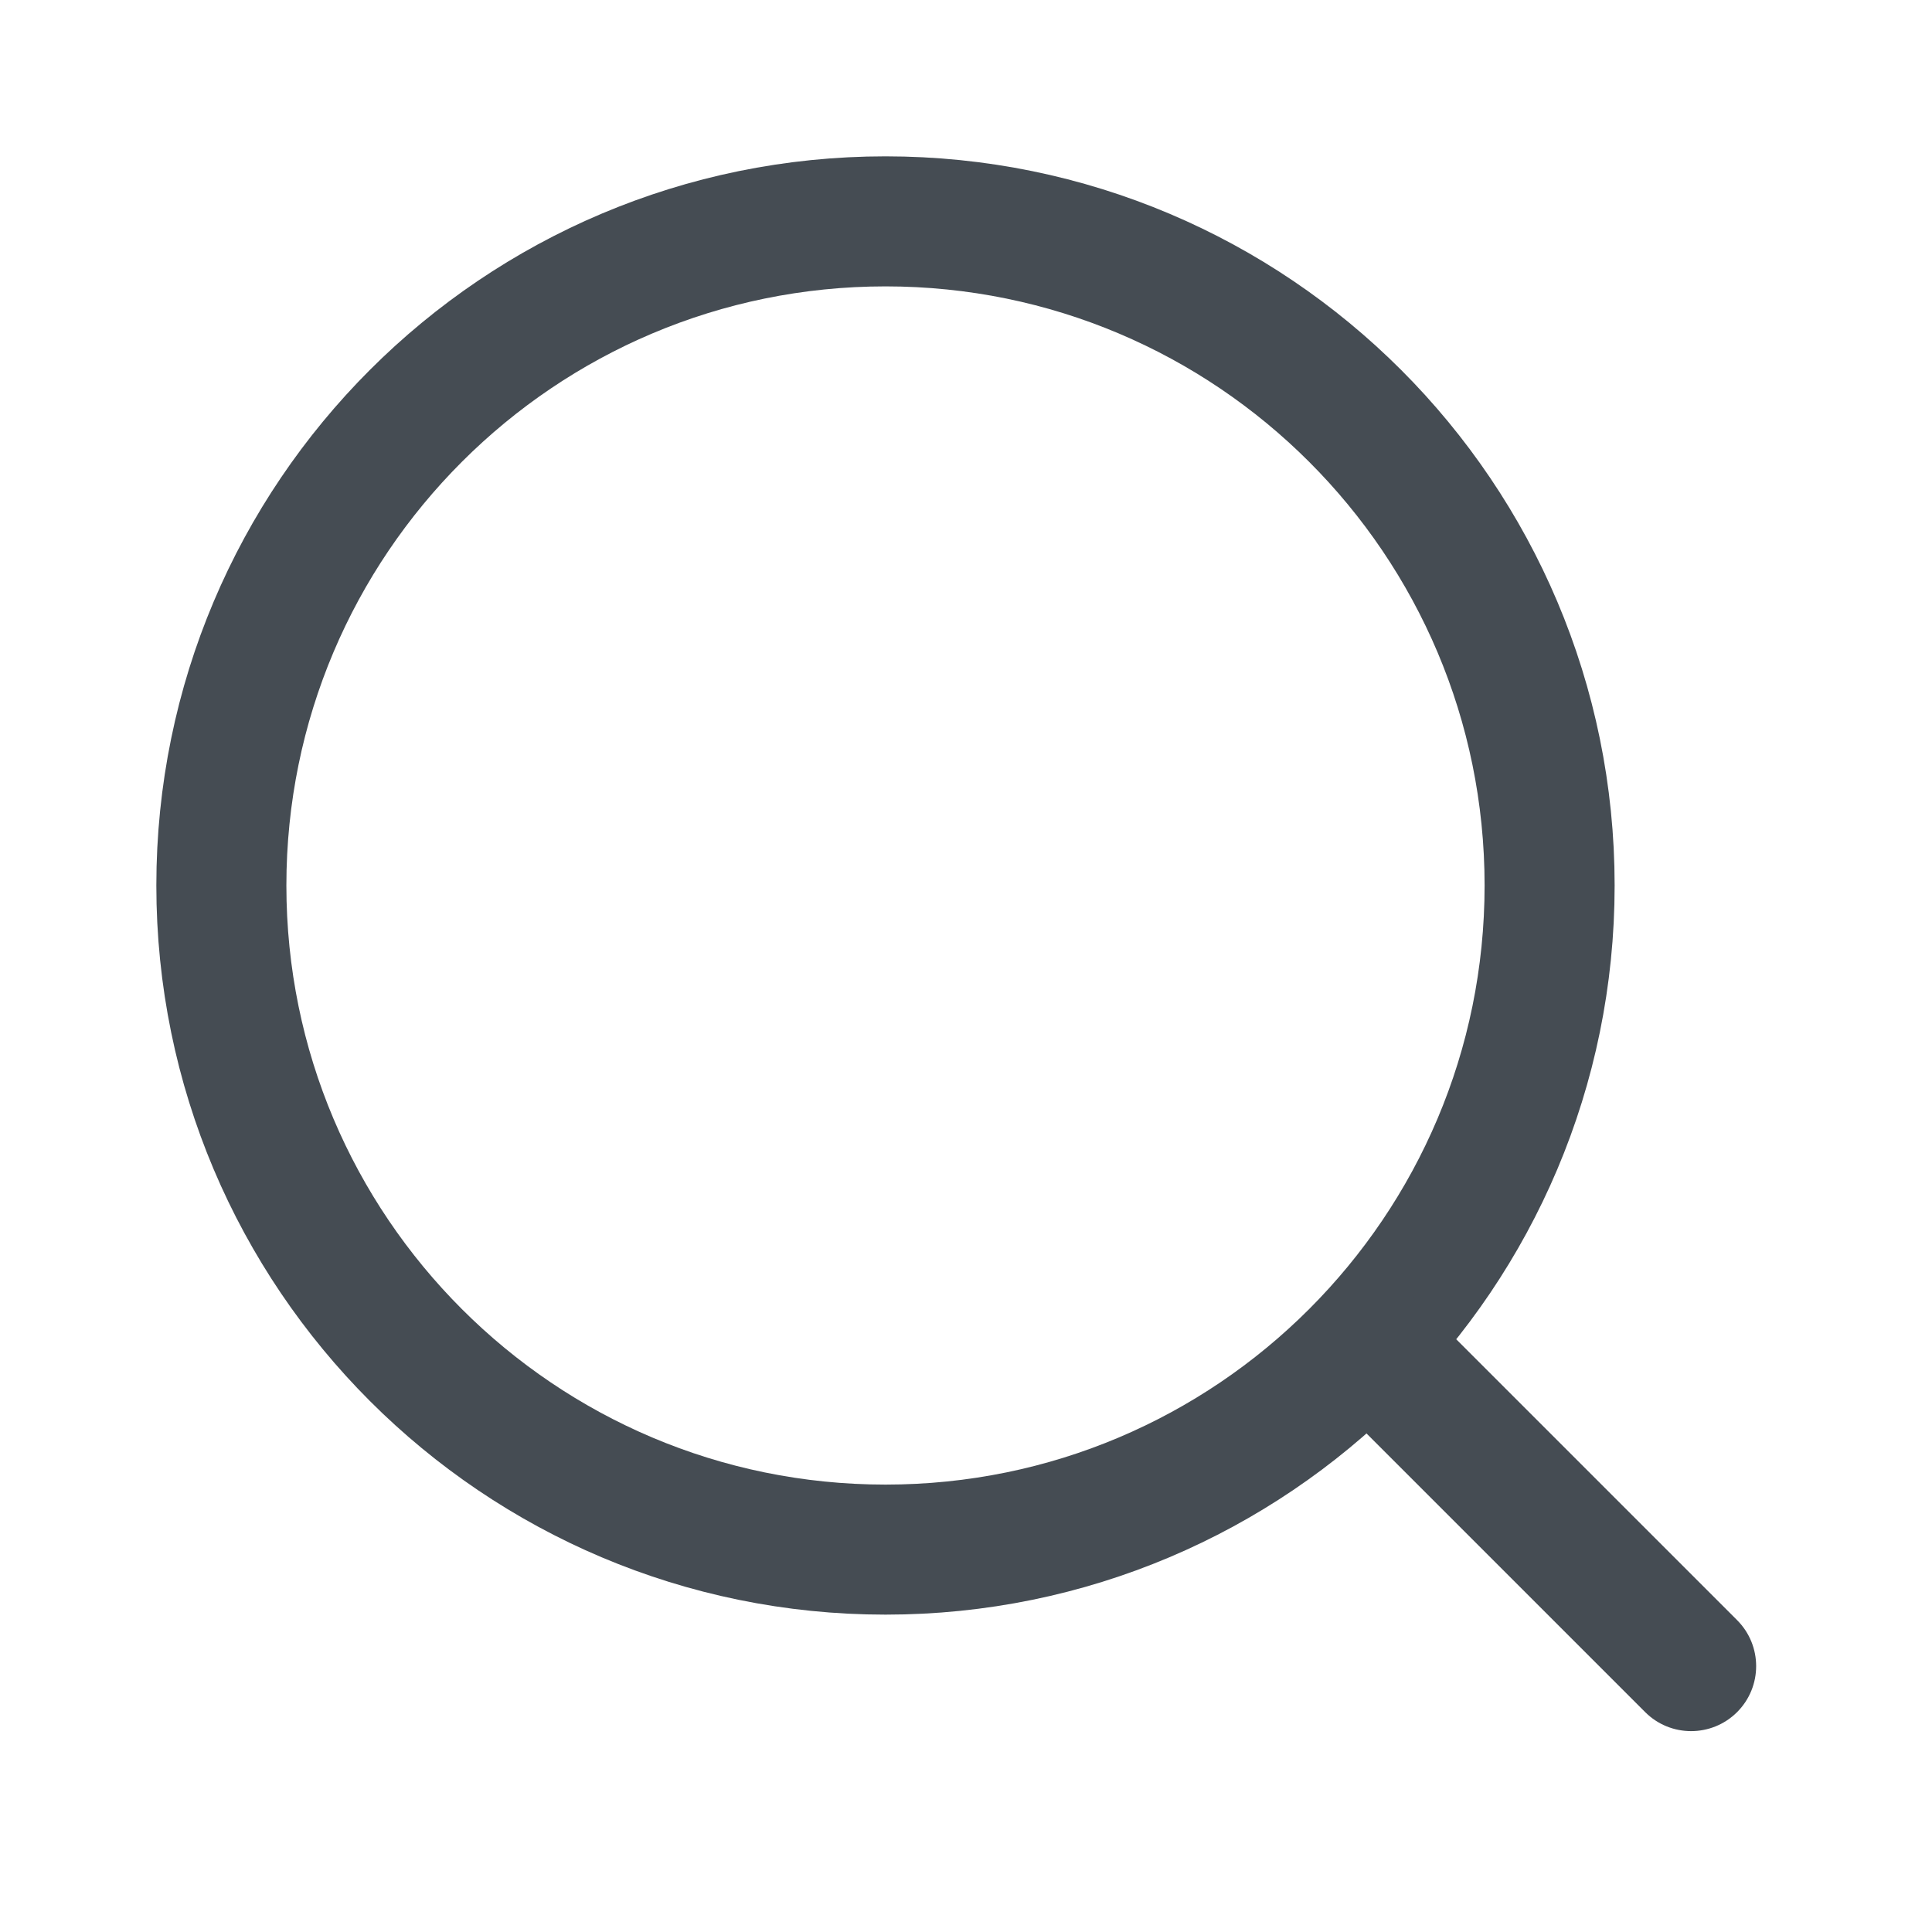
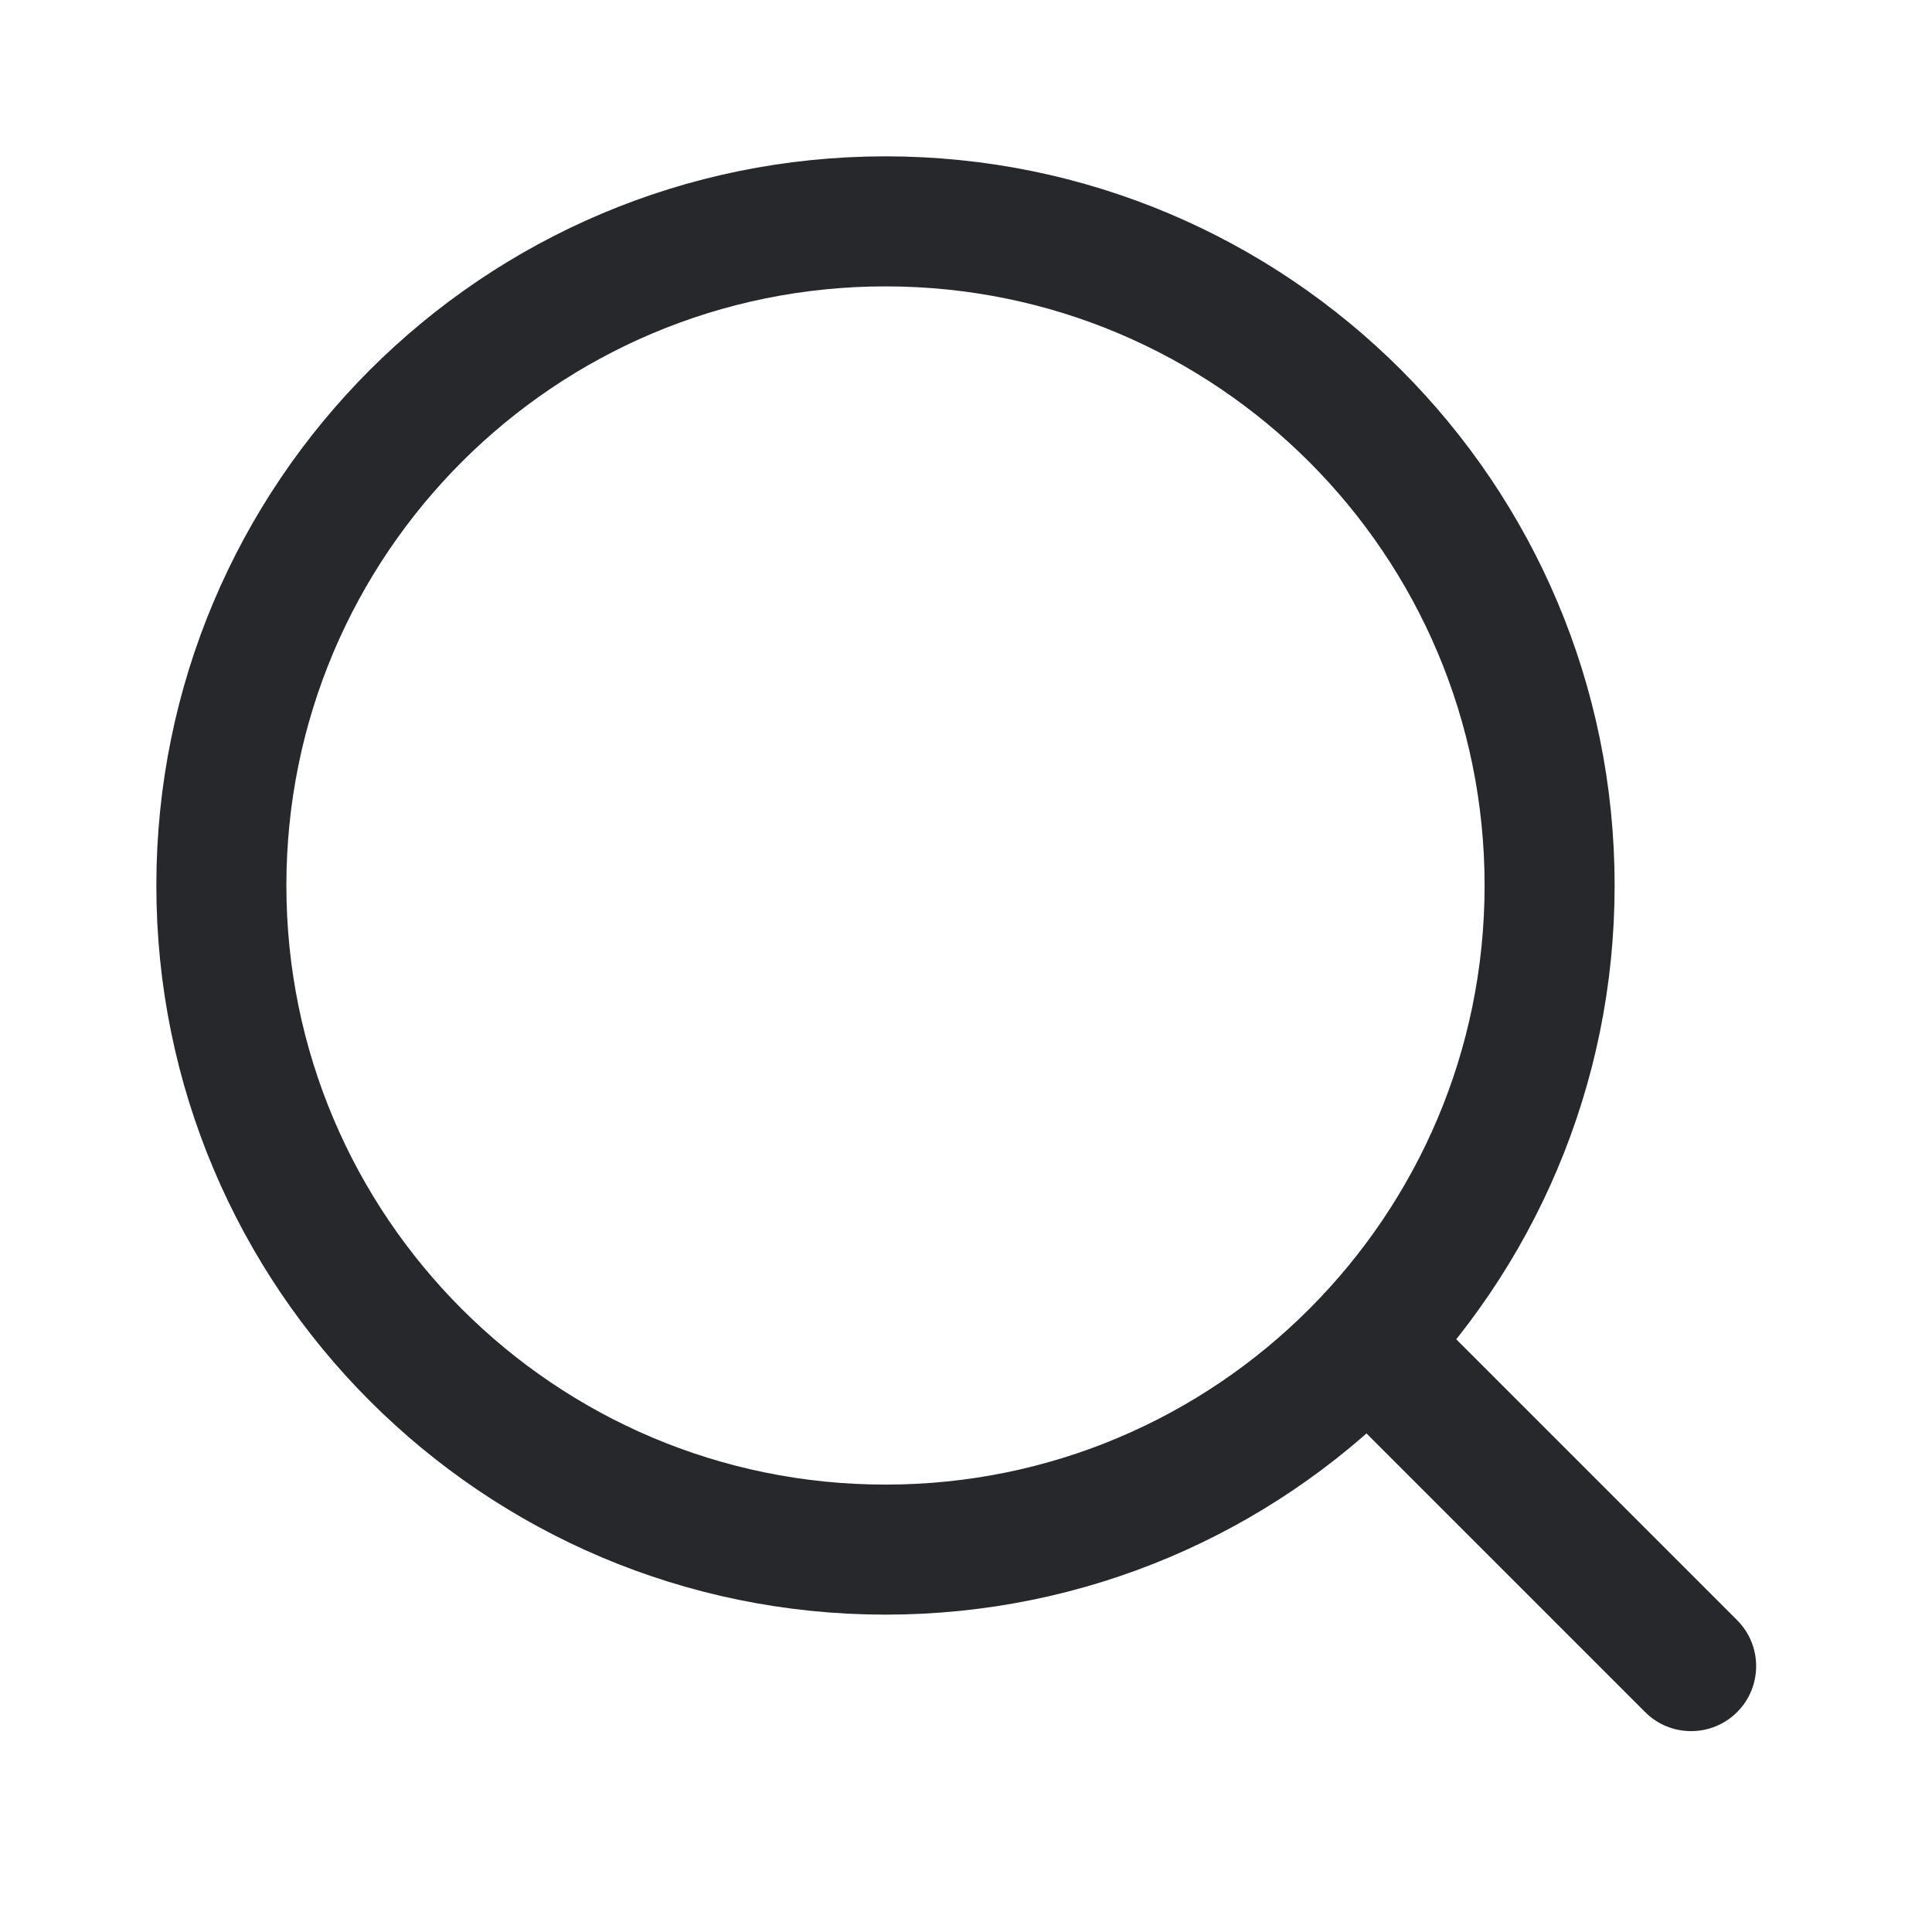
<svg xmlns="http://www.w3.org/2000/svg" width="26" height="26" viewBox="0 0 26 26" fill="none">
-   <path d="M2.979 11.916C2.979 6.98 6.981 2.979 11.917 2.979C16.853 2.979 20.854 6.98 20.854 11.916C20.854 16.852 16.853 20.854 11.917 20.854C6.981 20.854 2.979 16.852 2.979 11.916Z" stroke="#454C53" stroke-width="1.75" />
-   <path d="M19.643 18.069L19.024 17.45L17.787 18.688L18.405 19.306L19.643 18.069ZM22.14 23.041C22.481 23.382 23.035 23.382 23.377 23.041C23.719 22.699 23.719 22.145 23.377 21.803L22.14 23.041ZM18.405 19.306L22.14 23.041L23.377 21.803L19.643 18.069L18.405 19.306Z" fill="#454C53" />
+   <path d="M2.979 11.916C2.979 6.98 6.981 2.979 11.917 2.979C16.853 2.979 20.854 6.98 20.854 11.916C20.854 16.852 16.853 20.854 11.917 20.854C6.981 20.854 2.979 16.852 2.979 11.916Z" stroke="#26282B" stroke-width="1.75" />
+   <path d="M19.643 18.069L19.024 17.45L17.787 18.688L18.405 19.306L19.643 18.069ZM22.14 23.041C22.481 23.382 23.035 23.382 23.377 23.041C23.719 22.699 23.719 22.145 23.377 21.803L22.14 23.041ZM18.405 19.306L22.14 23.041L23.377 21.803L19.643 18.069L18.405 19.306Z" fill="#26282B" />
</svg>
